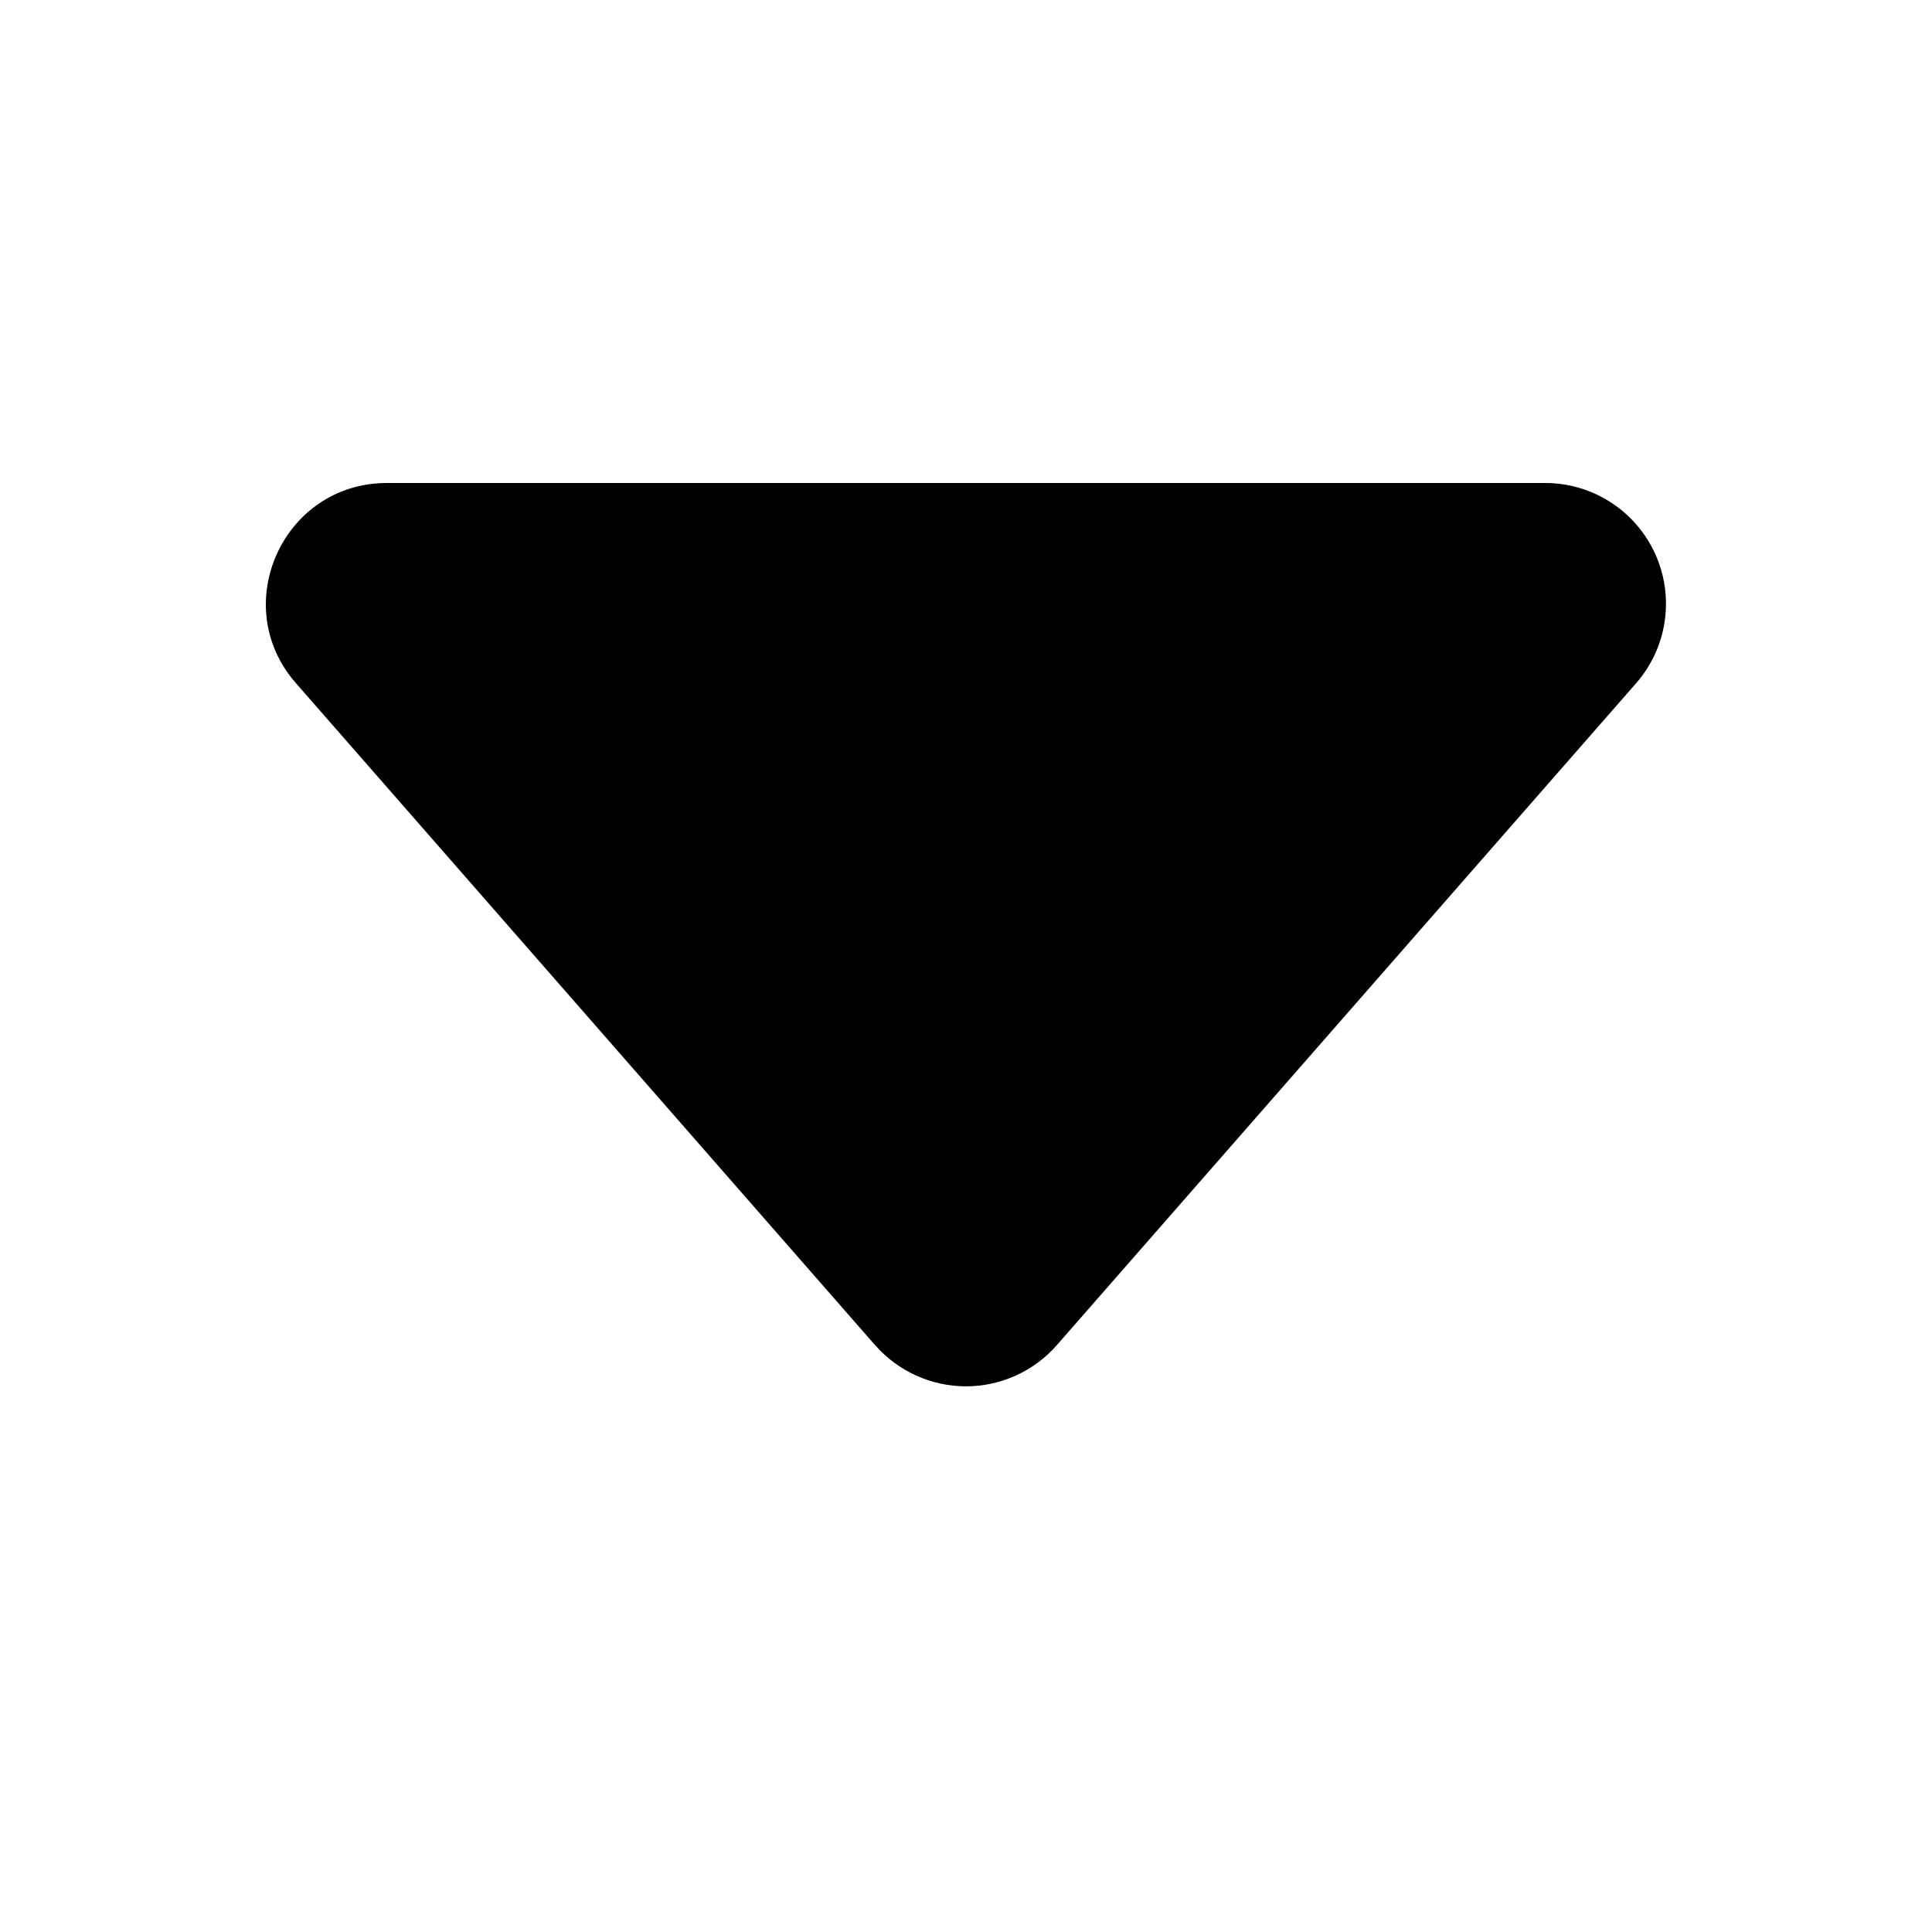
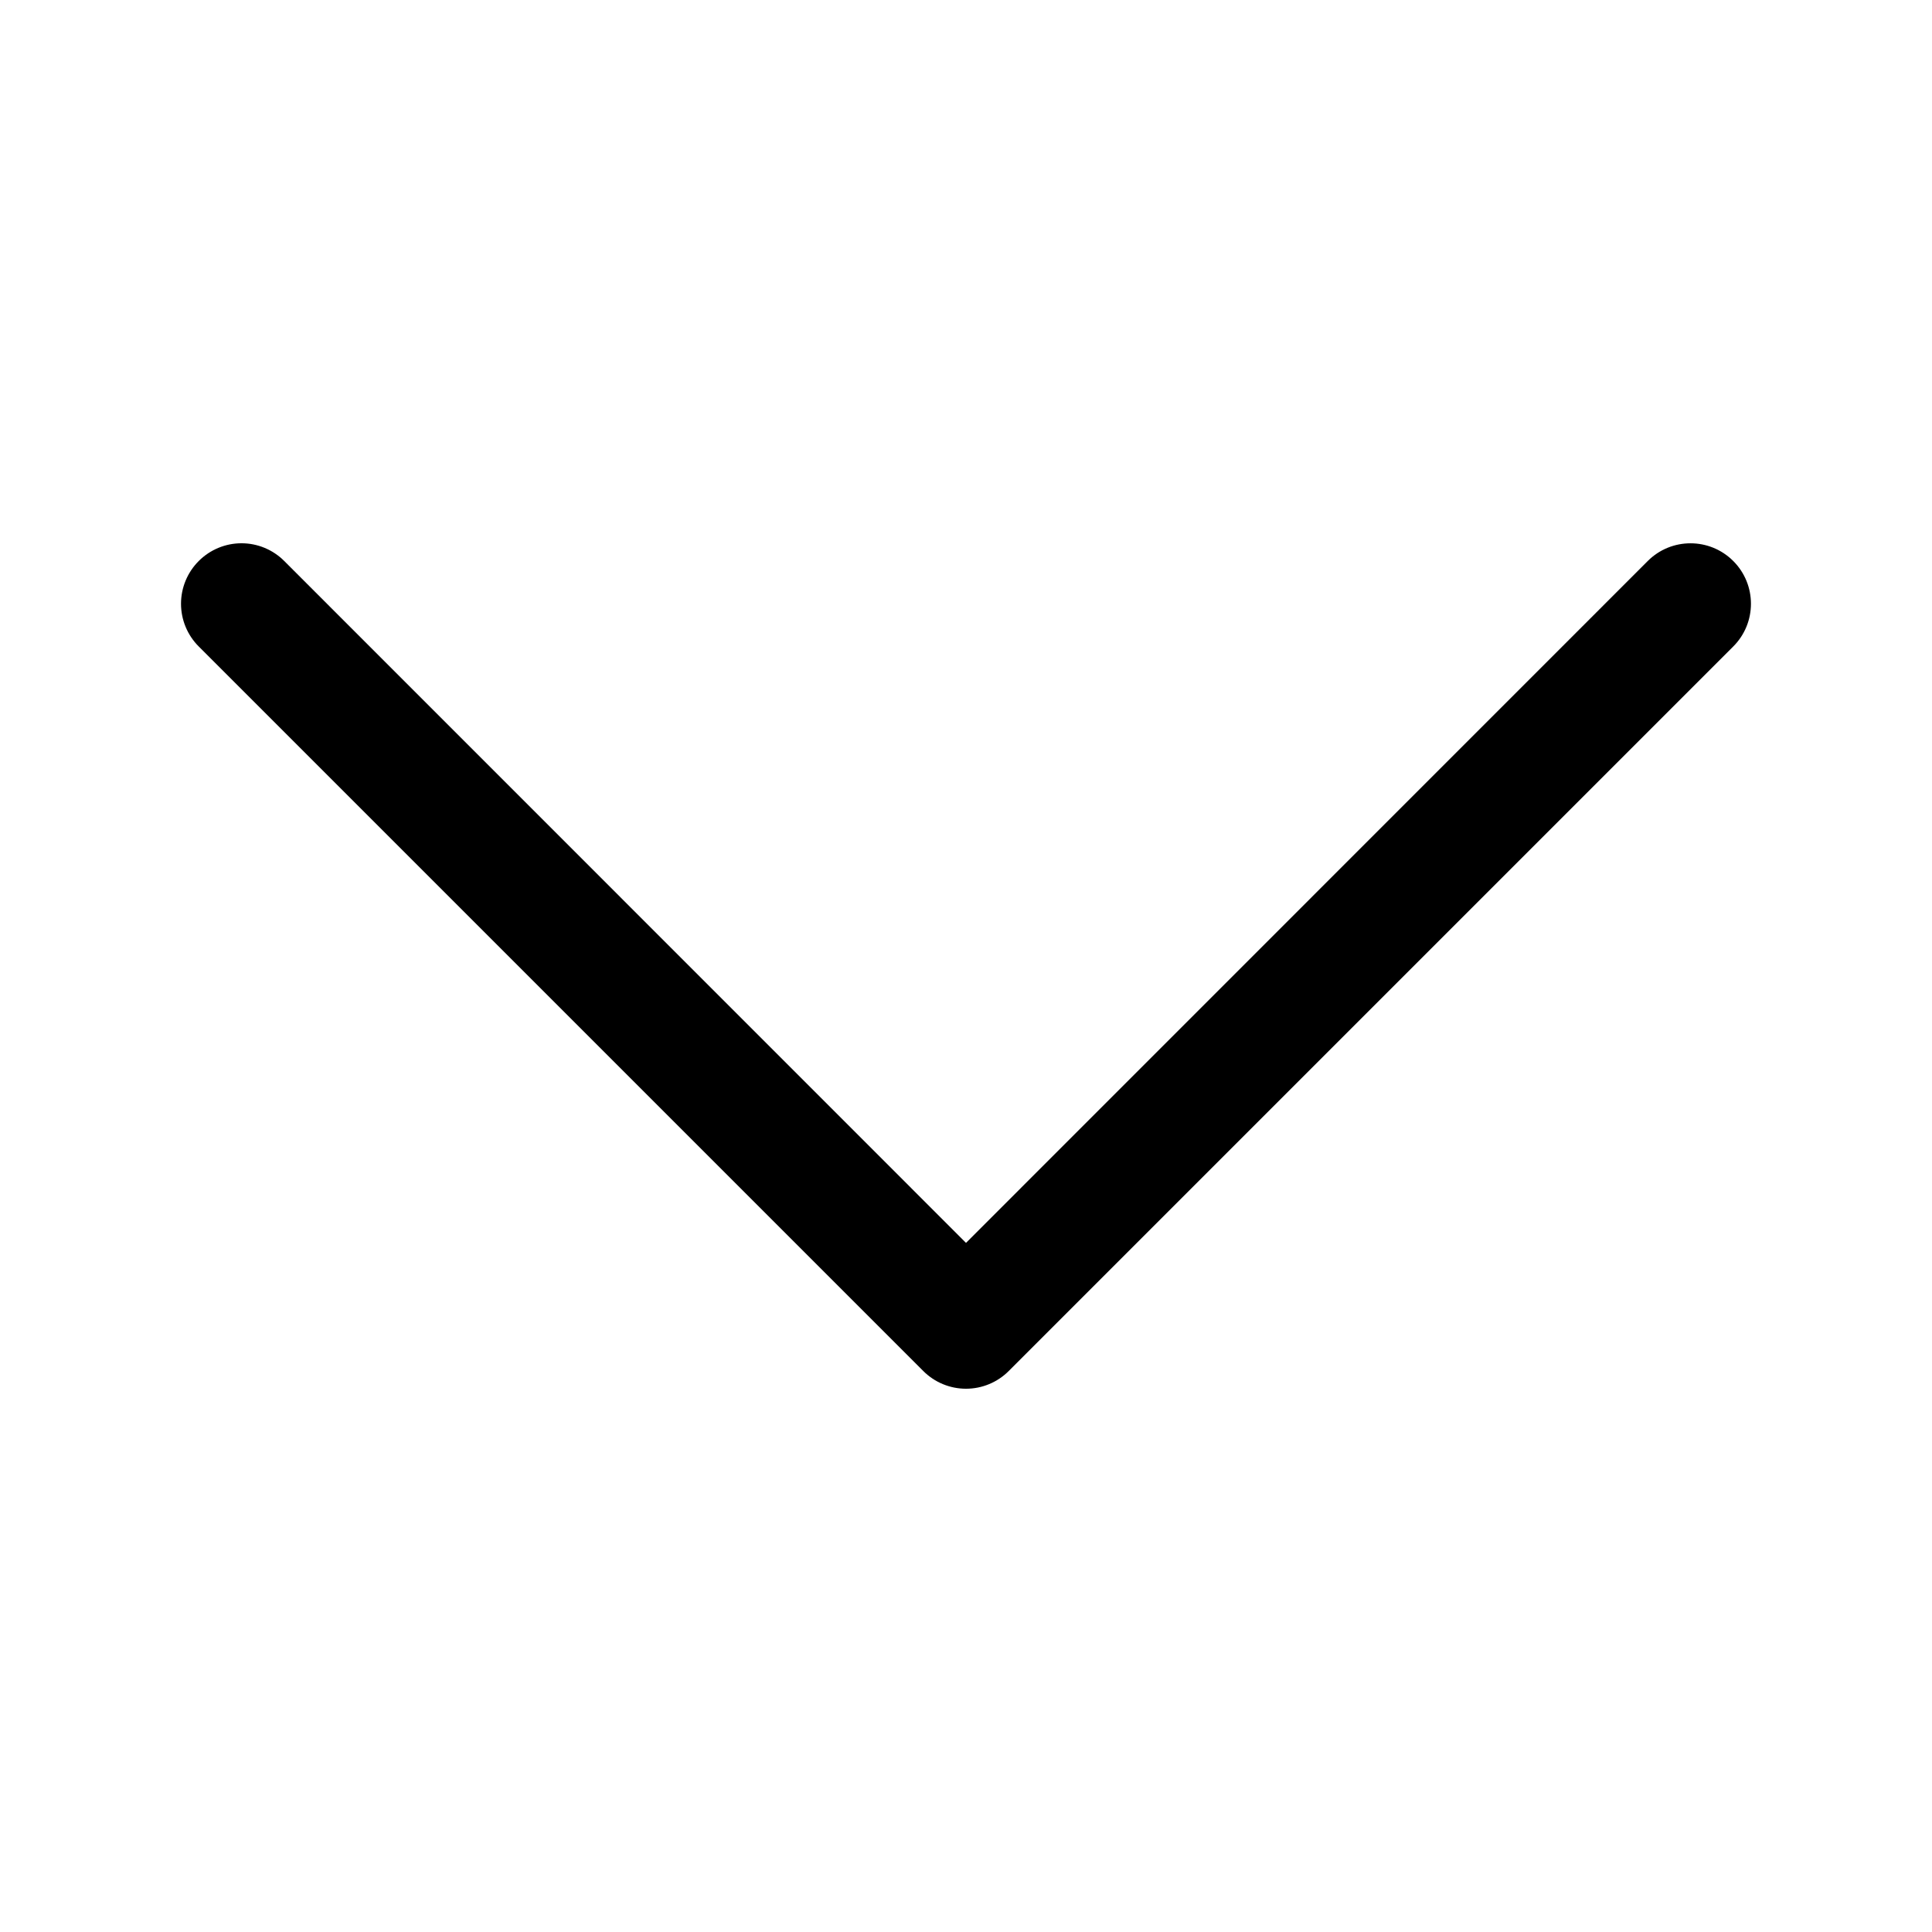
- <svg xmlns="http://www.w3.org/2000/svg" width="16" height="16" fill="currentColor" class="bi bi-caret-down-fill" viewBox="0 0 16 16">
-   <path d="M7.247 11.14 2.451 5.658C1.885 5.013 2.345 4 3.204 4h9.592a1 1 0 0 1 .753 1.659l-4.796 5.48a1 1 0 0 1-1.506 0z" />
+ <svg xmlns="http://www.w3.org/2000/svg" width="16" height="16" fill="currentColor" class="bi bi-chevron-down" viewBox="0 0 16 16">
+   <path fill-rule="evenodd" d="M1.646 4.646a.5.5 0 0 1 .708 0L8 10.293l5.646-5.647a.5.5 0 0 1 .708.708l-6 6a.5.5 0 0 1-.708 0l-6-6a.5.5 0 0 1 0-.708z" />
</svg>
